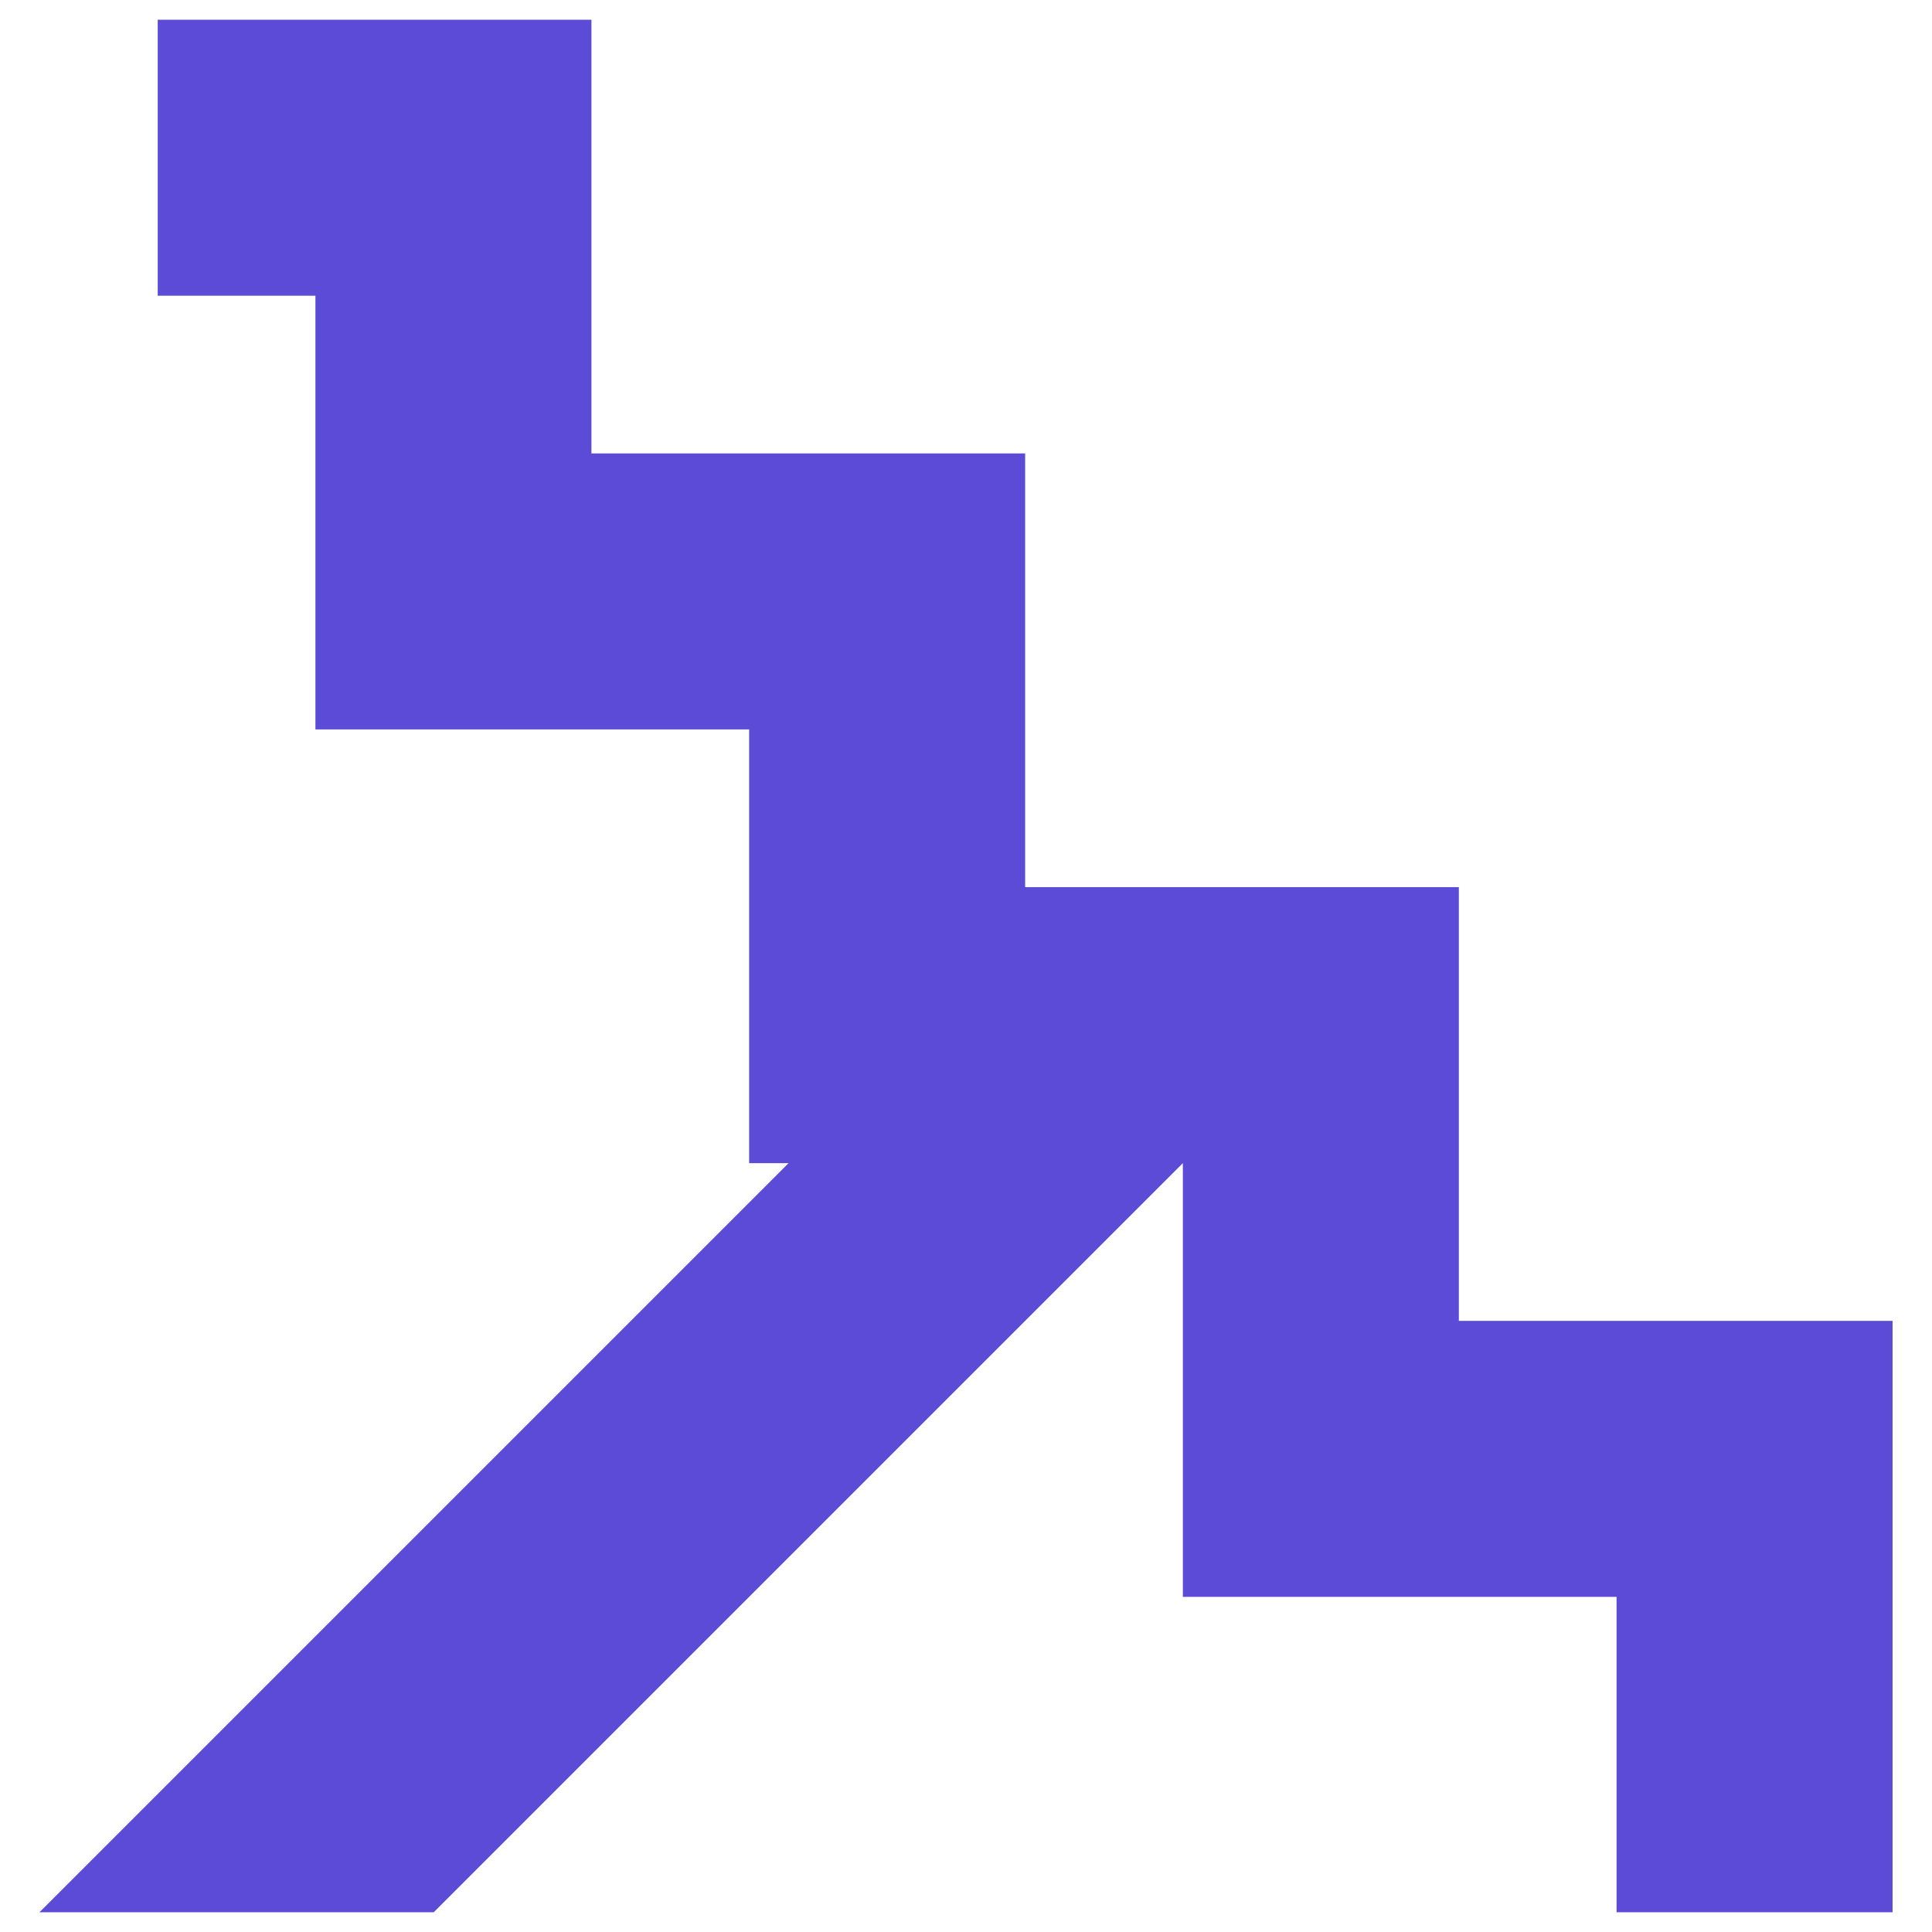
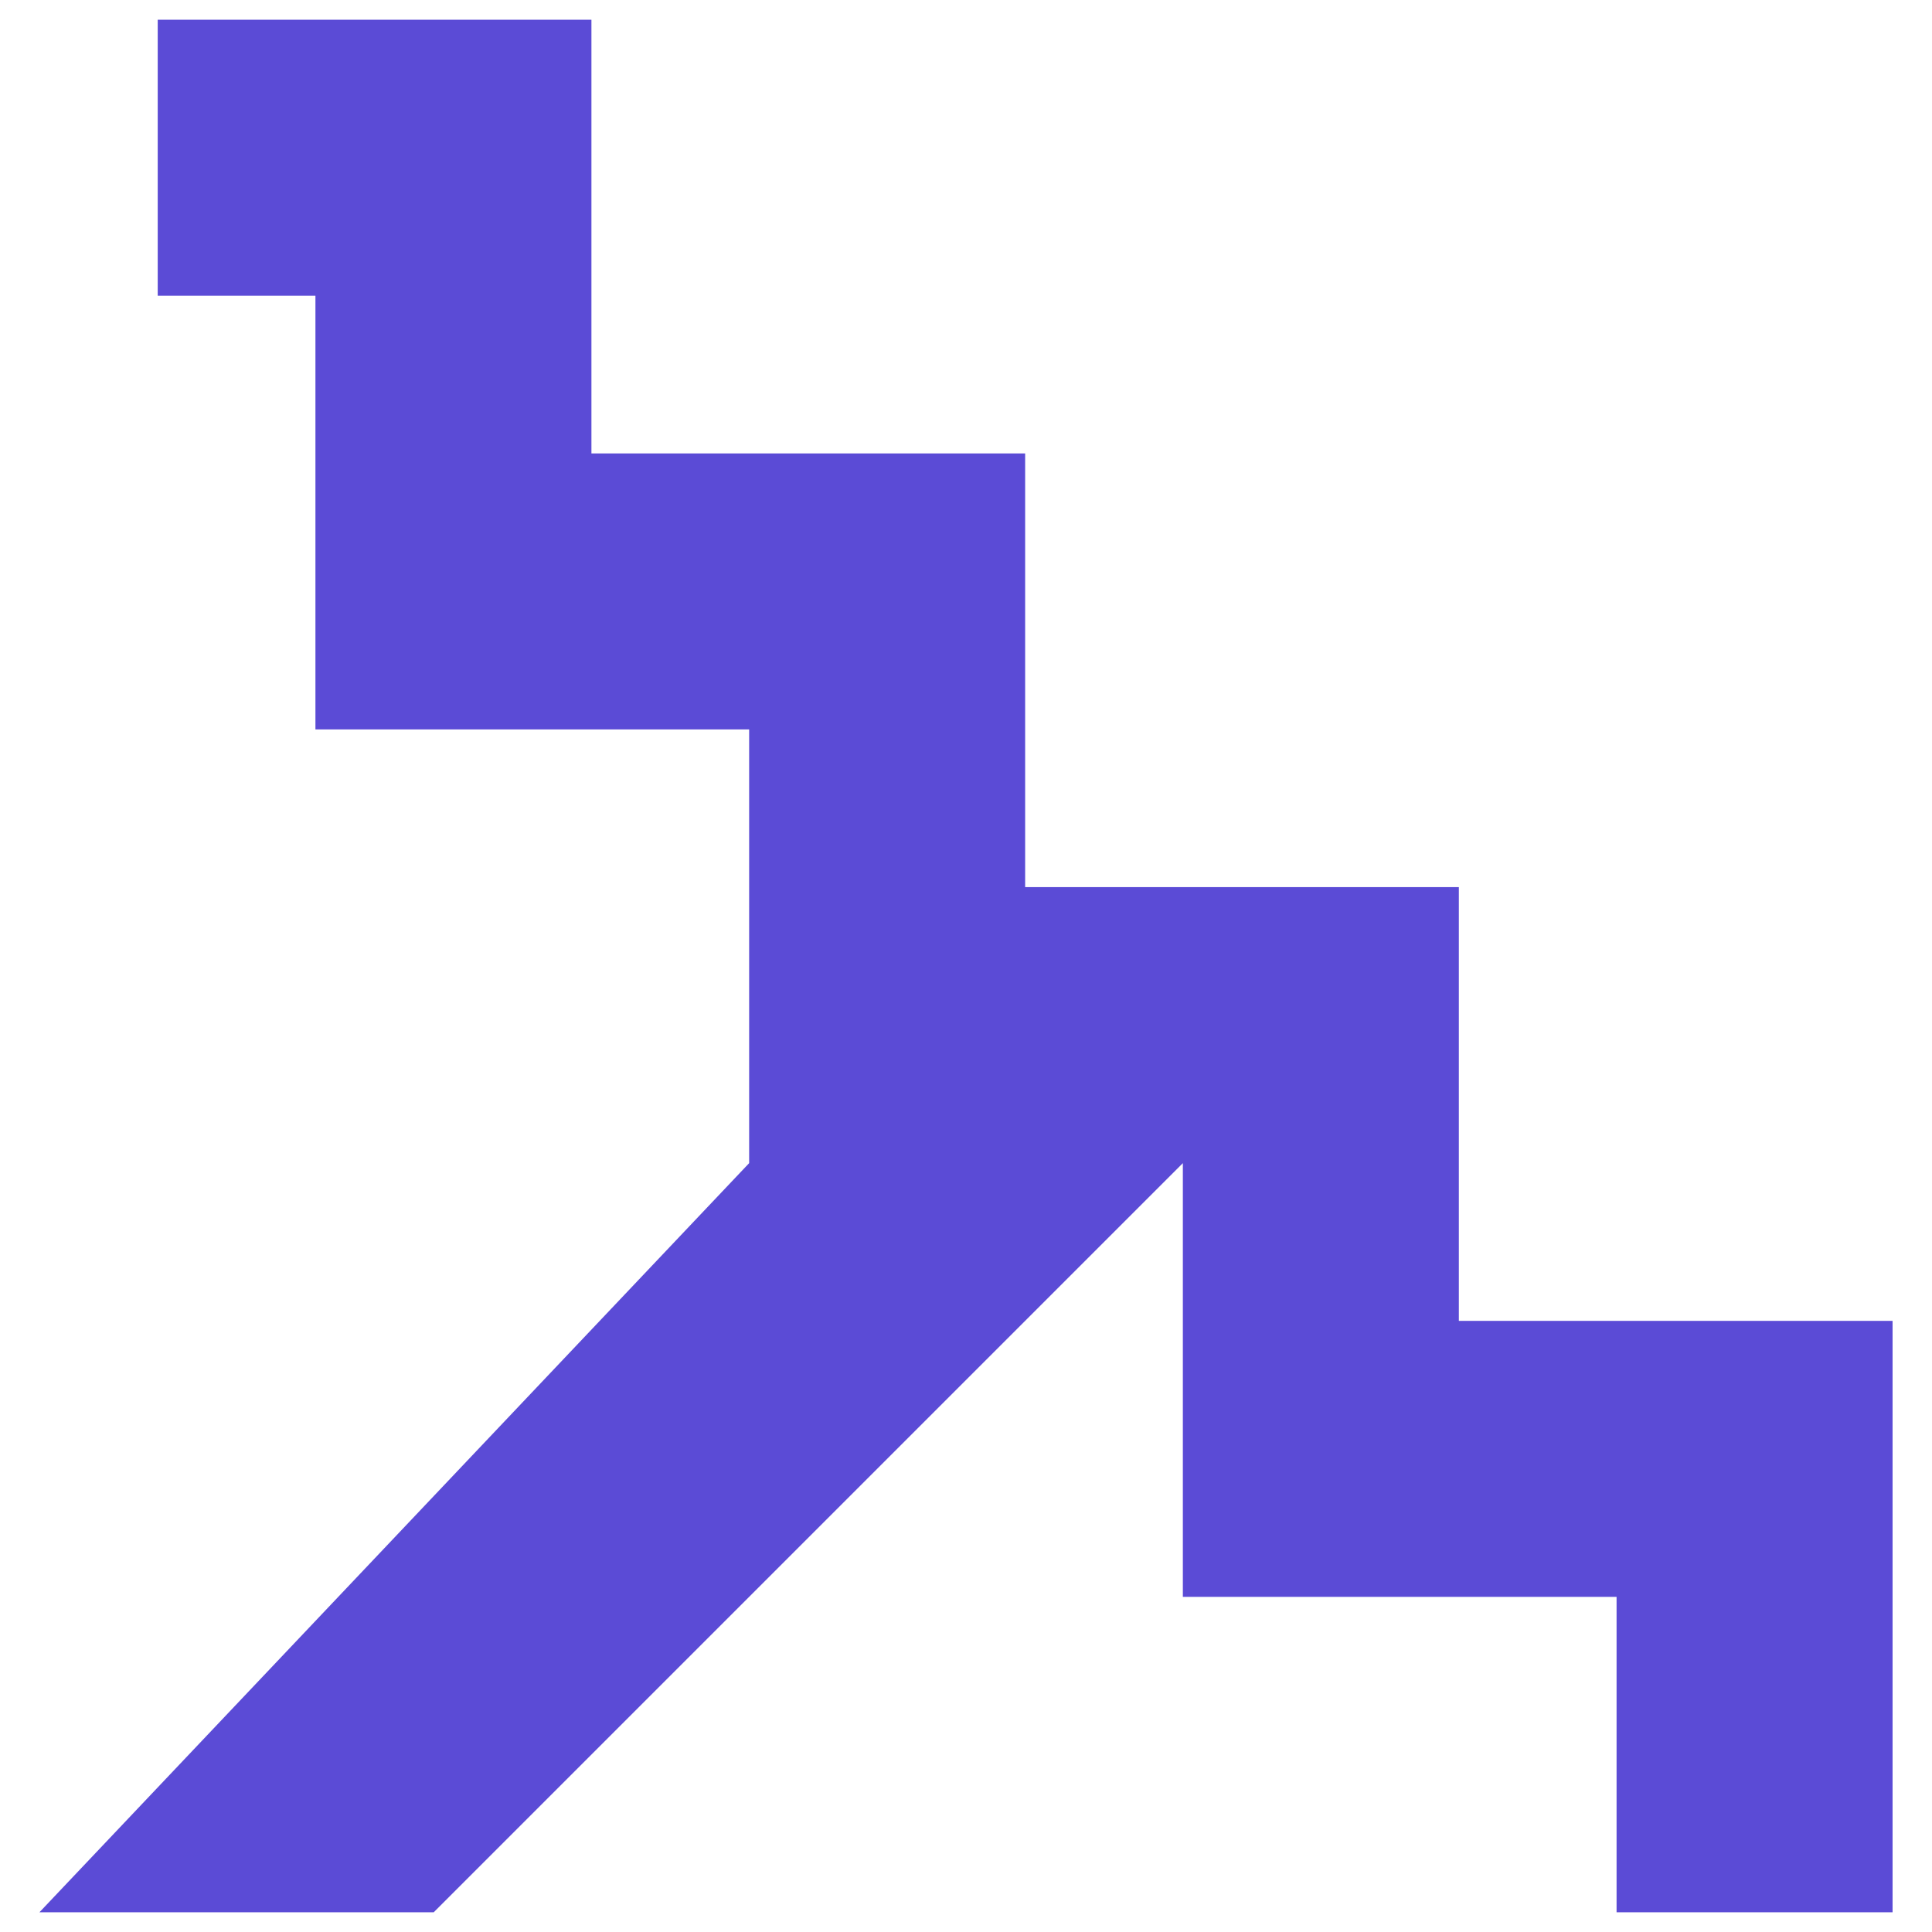
<svg xmlns="http://www.w3.org/2000/svg" viewBox="32 30 196 196">
  <style>path{fill:#5b4bd6}@media (prefers-color-scheme:dark){path{fill:#a497ff}}</style>
-   <path d="M48 32H92V76H136V120H180V164H224V224H196V192H152V148L76 224H36L112 148H108V104H64V60H48Z" />
+   <path d="M48 32H92V76H136V120H180V164H224V224H196V192H152V148L76 224H36L108 148V104H64V60H48Z" />
</svg>
